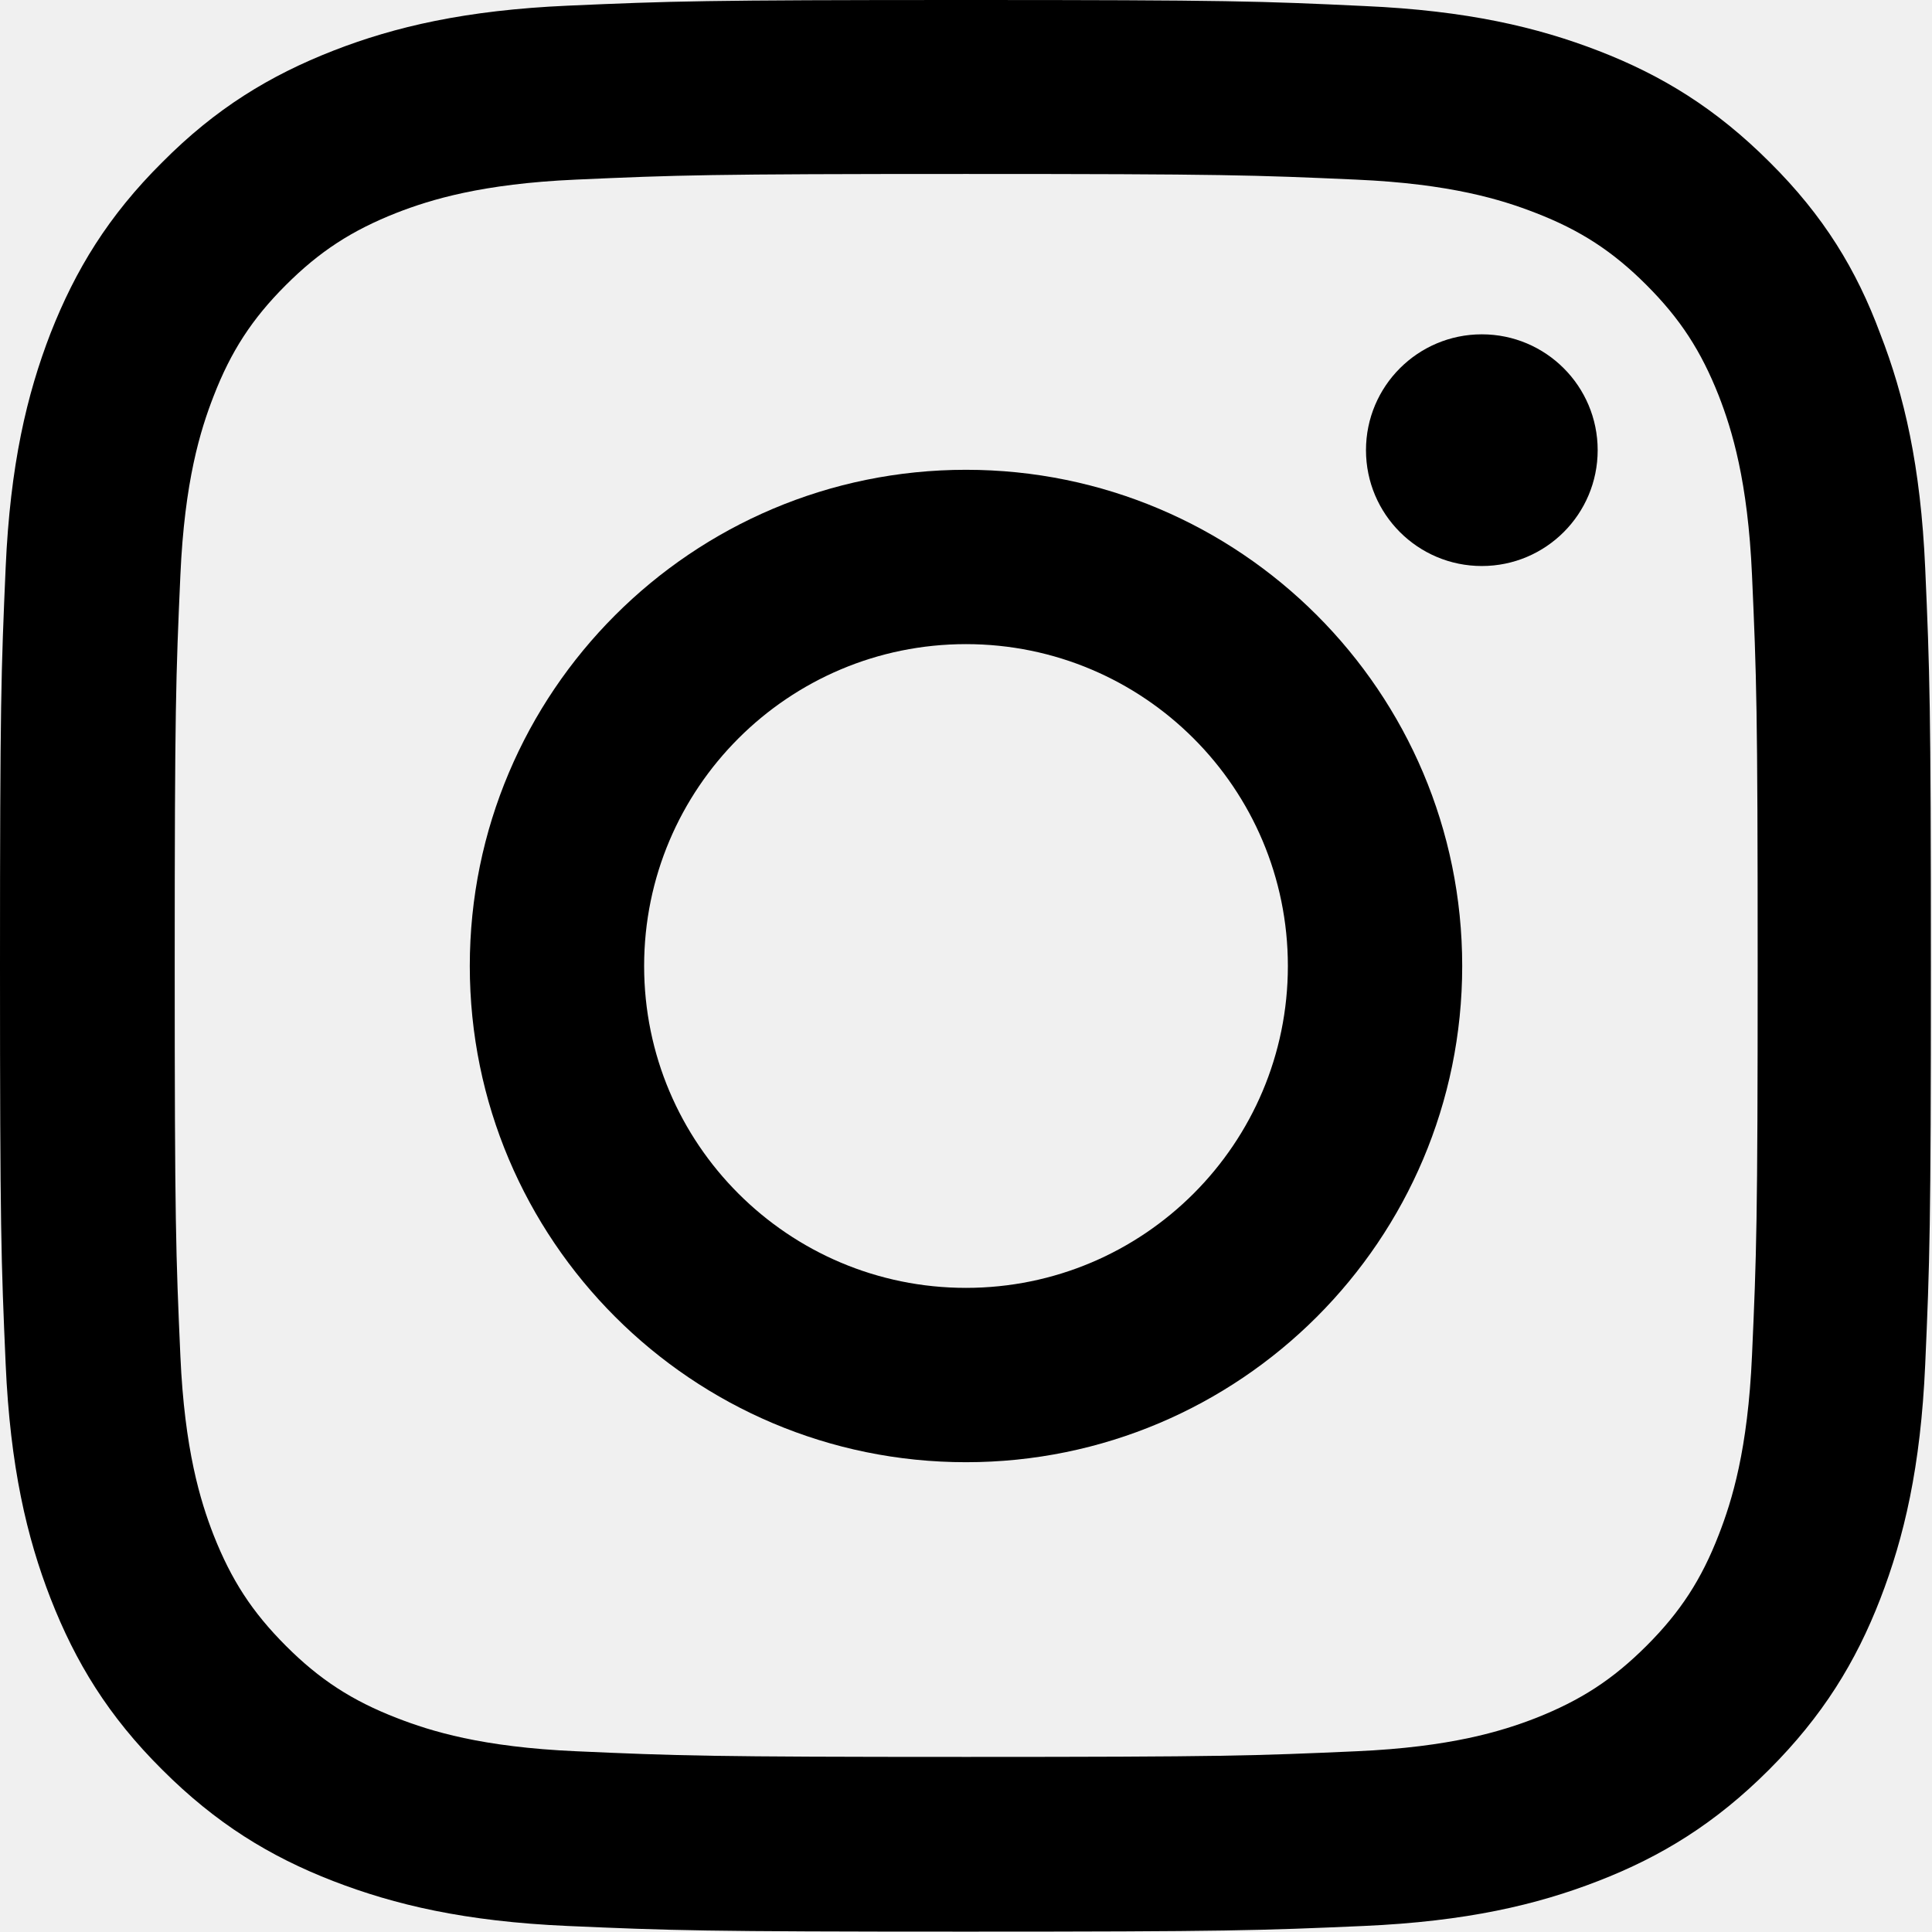
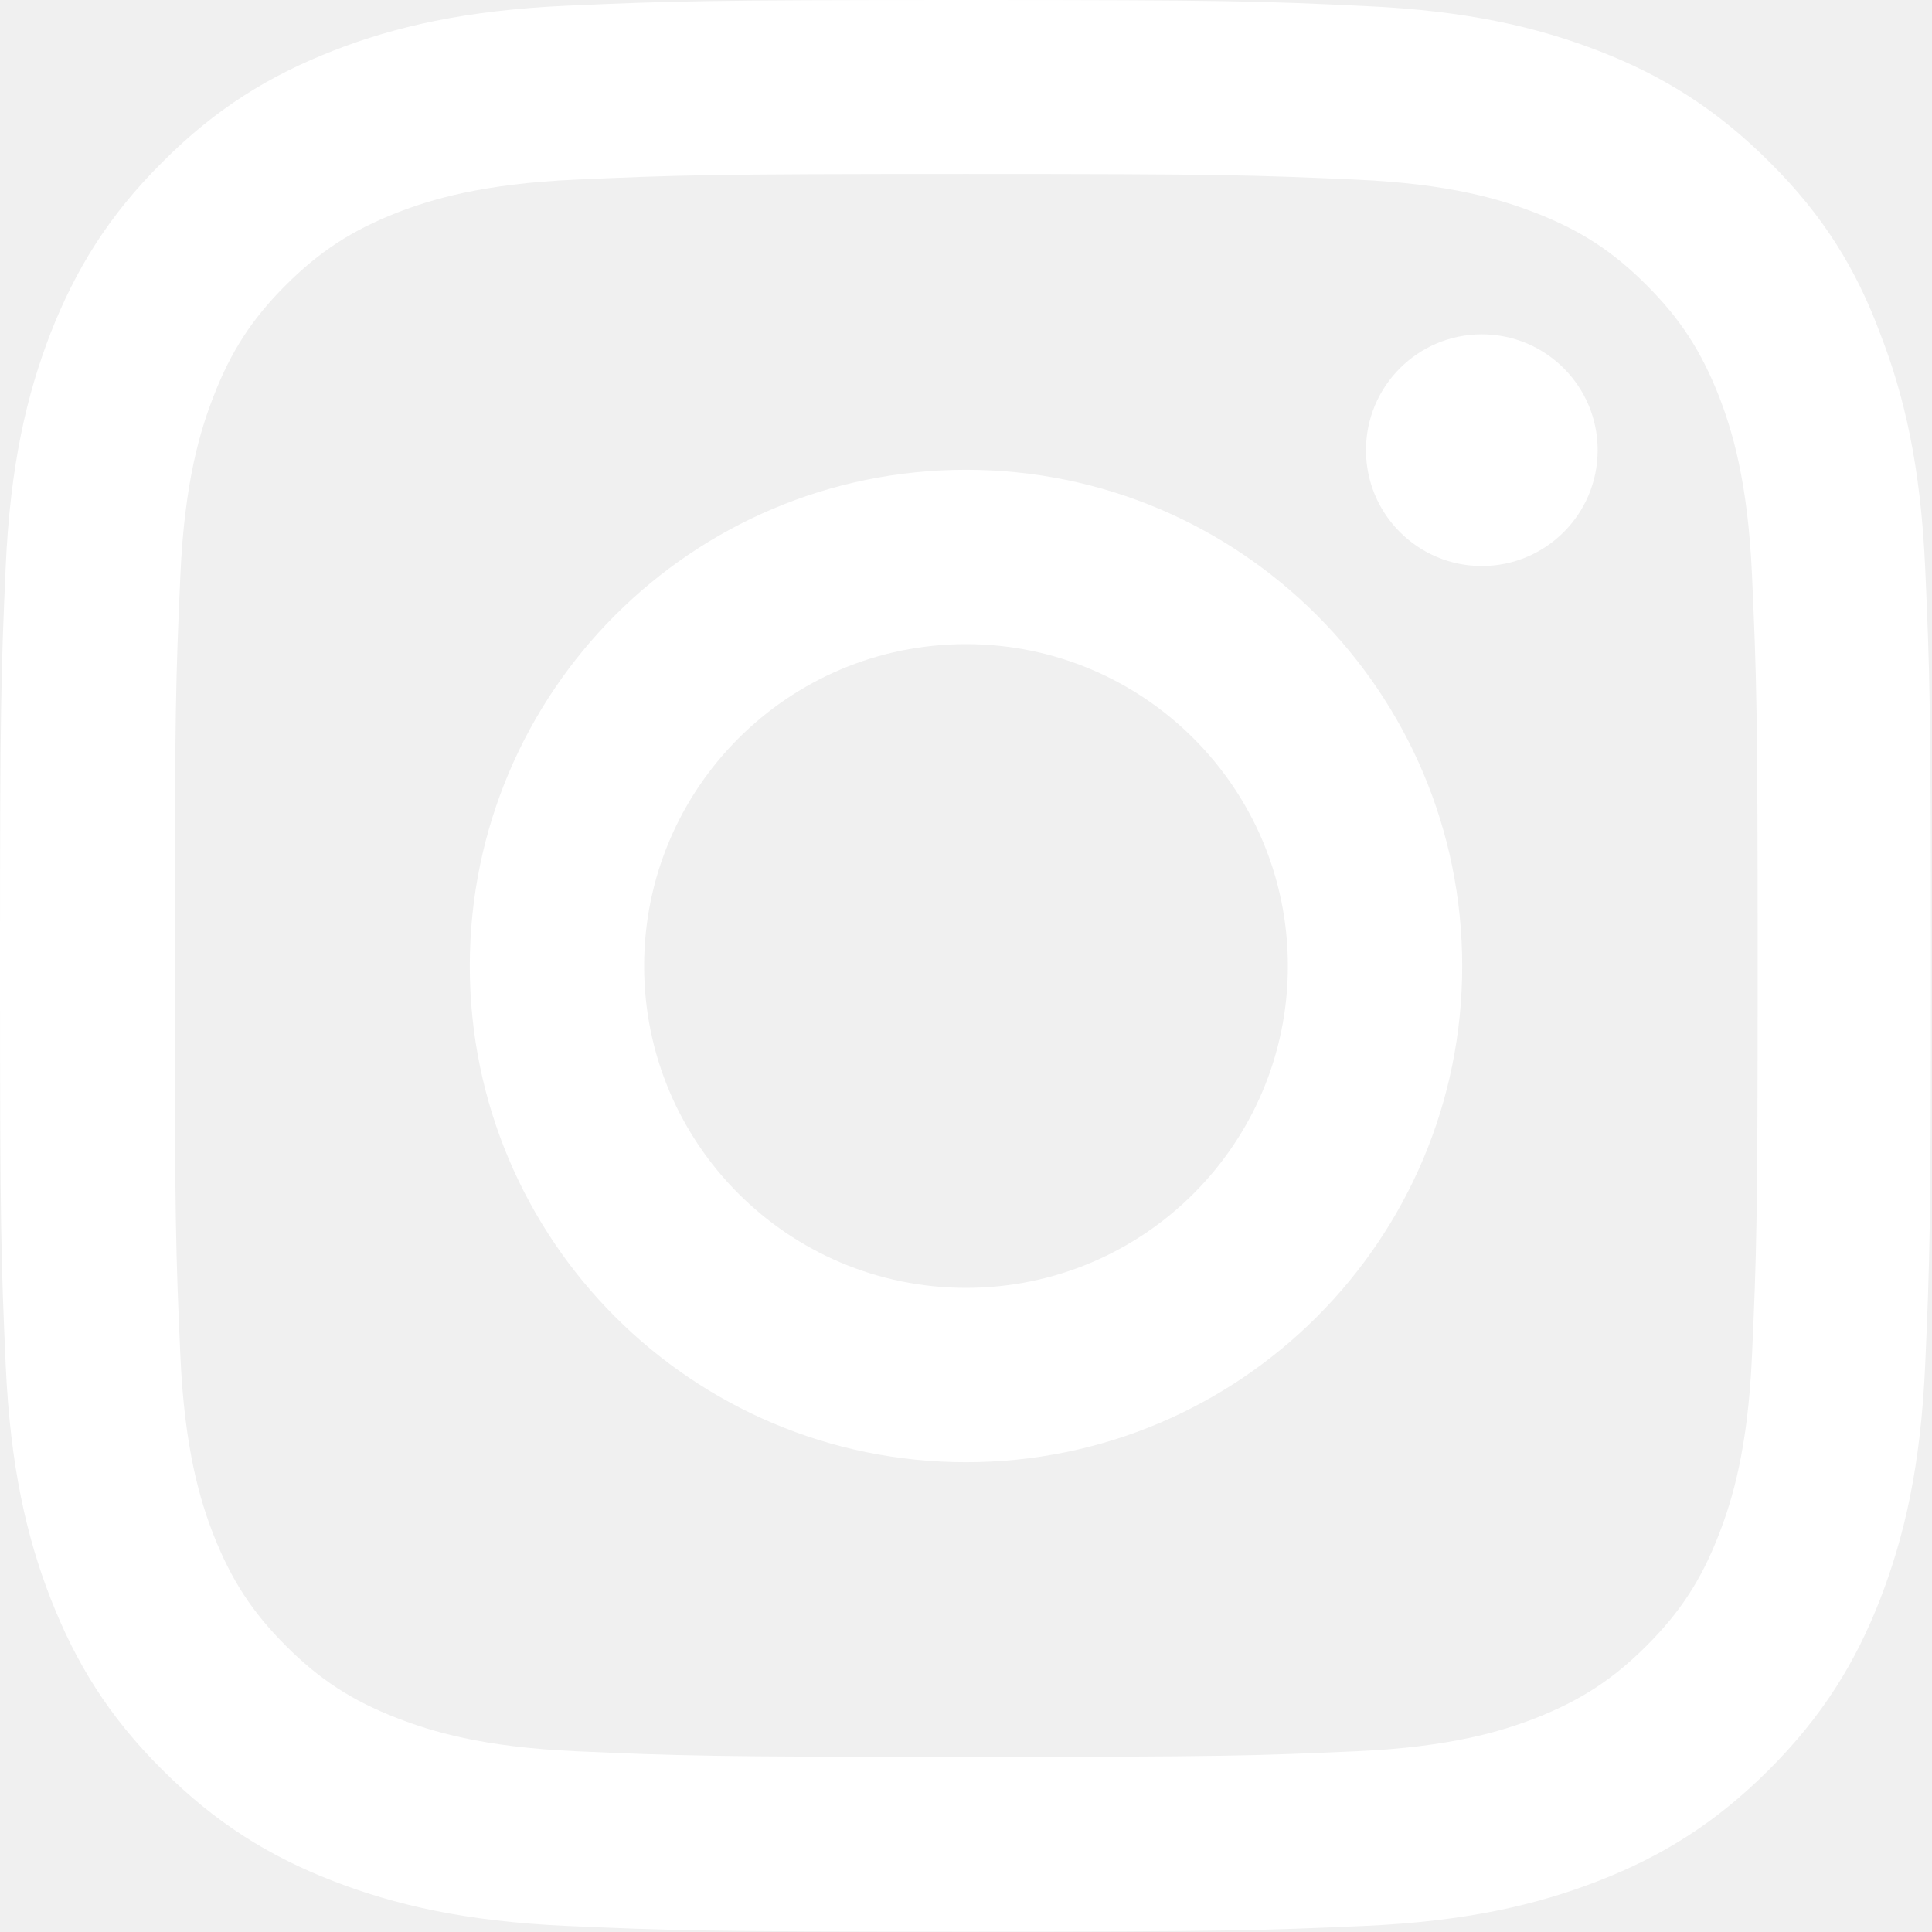
- <svg xmlns="http://www.w3.org/2000/svg" version="1.1" fill="000" width="512" height="512" viewBox="0 0 512 512">
+ <svg xmlns="http://www.w3.org/2000/svg" version="1.1" fill="#fff" width="512" height="512" viewBox="0 0 512 512">
  <g id="icomoon-ignore">
</g>
  <path d="M256 46.1c68.4 0 76.5 0.3 103.4 1.5 25 1.1 38.5 5.3 47.5 8.8 11.9 4.6 20.5 10.2 29.4 19.1 9 9 14.5 17.5 19.2 29.4 3.5 9 7.7 22.6 8.8 47.5 1.2 27 1.5 35.1 1.5 103.4s-0.3 76.5-1.5 103.4c-1.1 25-5.3 38.5-8.8 47.5-4.6 11.9-10.2 20.5-19.1 29.4-9 9-17.5 14.5-29.4 19.2-9 3.5-22.6 7.7-47.5 8.8-27 1.2-35.1 1.5-103.4 1.5s-76.5-0.3-103.4-1.5c-25-1.1-38.5-5.3-47.5-8.8-11.9-4.6-20.5-10.2-29.4-19.1-9-9-14.5-17.5-19.2-29.4-3.5-9-7.7-22.6-8.8-47.5-1.2-27-1.5-35.1-1.5-103.4s0.3-76.5 1.5-103.4c1.1-25 5.3-38.5 8.8-47.5 4.6-11.9 10.2-20.5 19.1-29.4 9-9 17.5-14.5 29.4-19.2 9-3.5 22.6-7.7 47.5-8.8 26.9-1.2 35-1.5 103.4-1.5zM256 0c-69.5 0-78.2 0.3-105.5 1.5-27.2 1.2-45.9 5.6-62.1 11.9-16.9 6.6-31.2 15.3-45.4 29.6-14.3 14.2-23 28.5-29.6 45.3-6.3 16.3-10.7 34.9-11.9 62.1-1.2 27.4-1.5 36.1-1.5 105.6s0.3 78.2 1.5 105.5c1.2 27.2 5.6 45.9 11.9 62.1 6.6 16.9 15.3 31.2 29.6 45.4 14.2 14.2 28.5 23 45.3 29.5 16.3 6.3 34.9 10.7 62.1 11.9 27.3 1.2 36 1.5 105.5 1.5s78.2-0.3 105.5-1.5c27.2-1.2 45.9-5.6 62.1-11.9 16.8-6.5 31.1-15.3 45.3-29.5s23-28.5 29.5-45.3c6.3-16.3 10.7-34.9 11.9-62.1 1.2-27.3 1.5-36 1.5-105.5s-0.3-78.2-1.5-105.5c-1.2-27.2-5.6-45.9-11.9-62.1-6.3-17-15-31.3-29.3-45.5-14.2-14.2-28.5-23-45.3-29.5-16.3-6.3-34.9-10.7-62.1-11.9-27.4-1.3-36.1-1.6-105.6-1.6v0z" />
  <path d="M256 124.5c-72.6 0-131.5 58.9-131.5 131.5s58.9 131.5 131.5 131.5 131.5-58.9 131.5-131.5c0-72.6-58.9-131.5-131.5-131.5zM256 341.3c-47.1 0-85.3-38.2-85.3-85.3s38.2-85.3 85.3-85.3c47.1 0 85.3 38.2 85.3 85.3s-38.2 85.3-85.3 85.3z" />
  <path d="M423.4 119.3c0 16.955-13.745 30.7-30.7 30.7s-30.7-13.745-30.7-30.7c0-16.955 13.745-30.7 30.7-30.7s30.7 13.745 30.7 30.7z" />
</svg>
